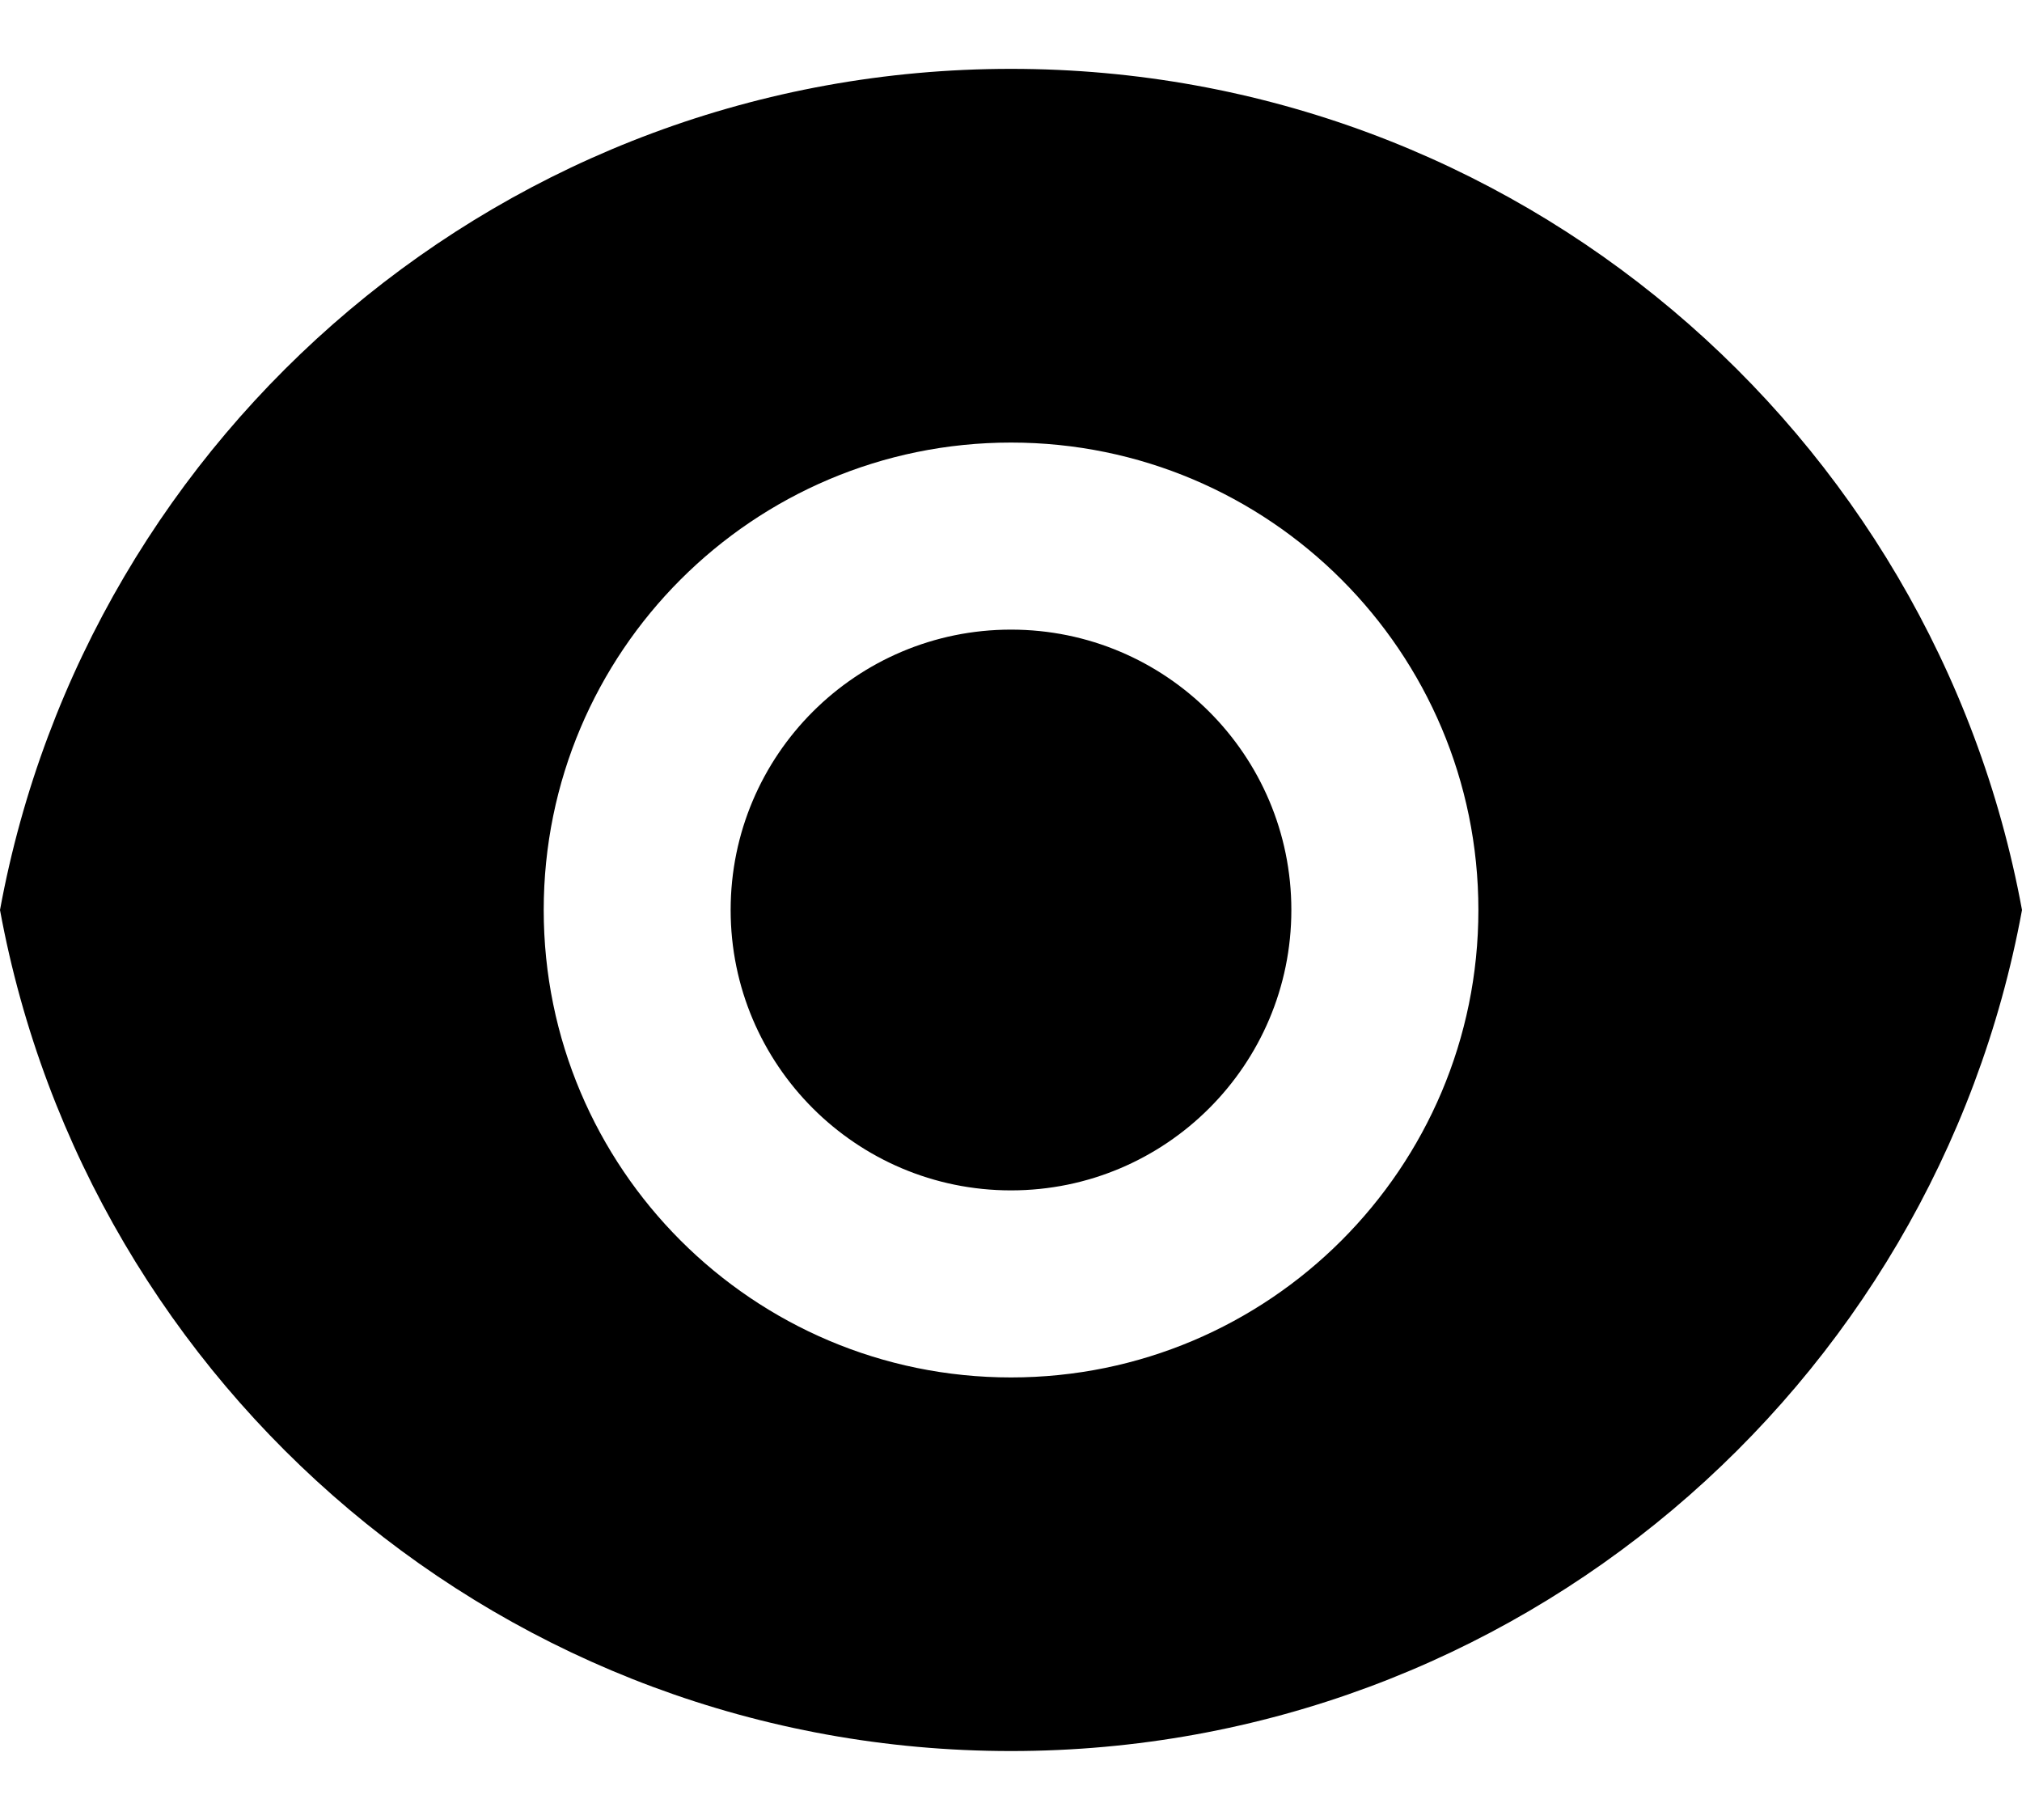
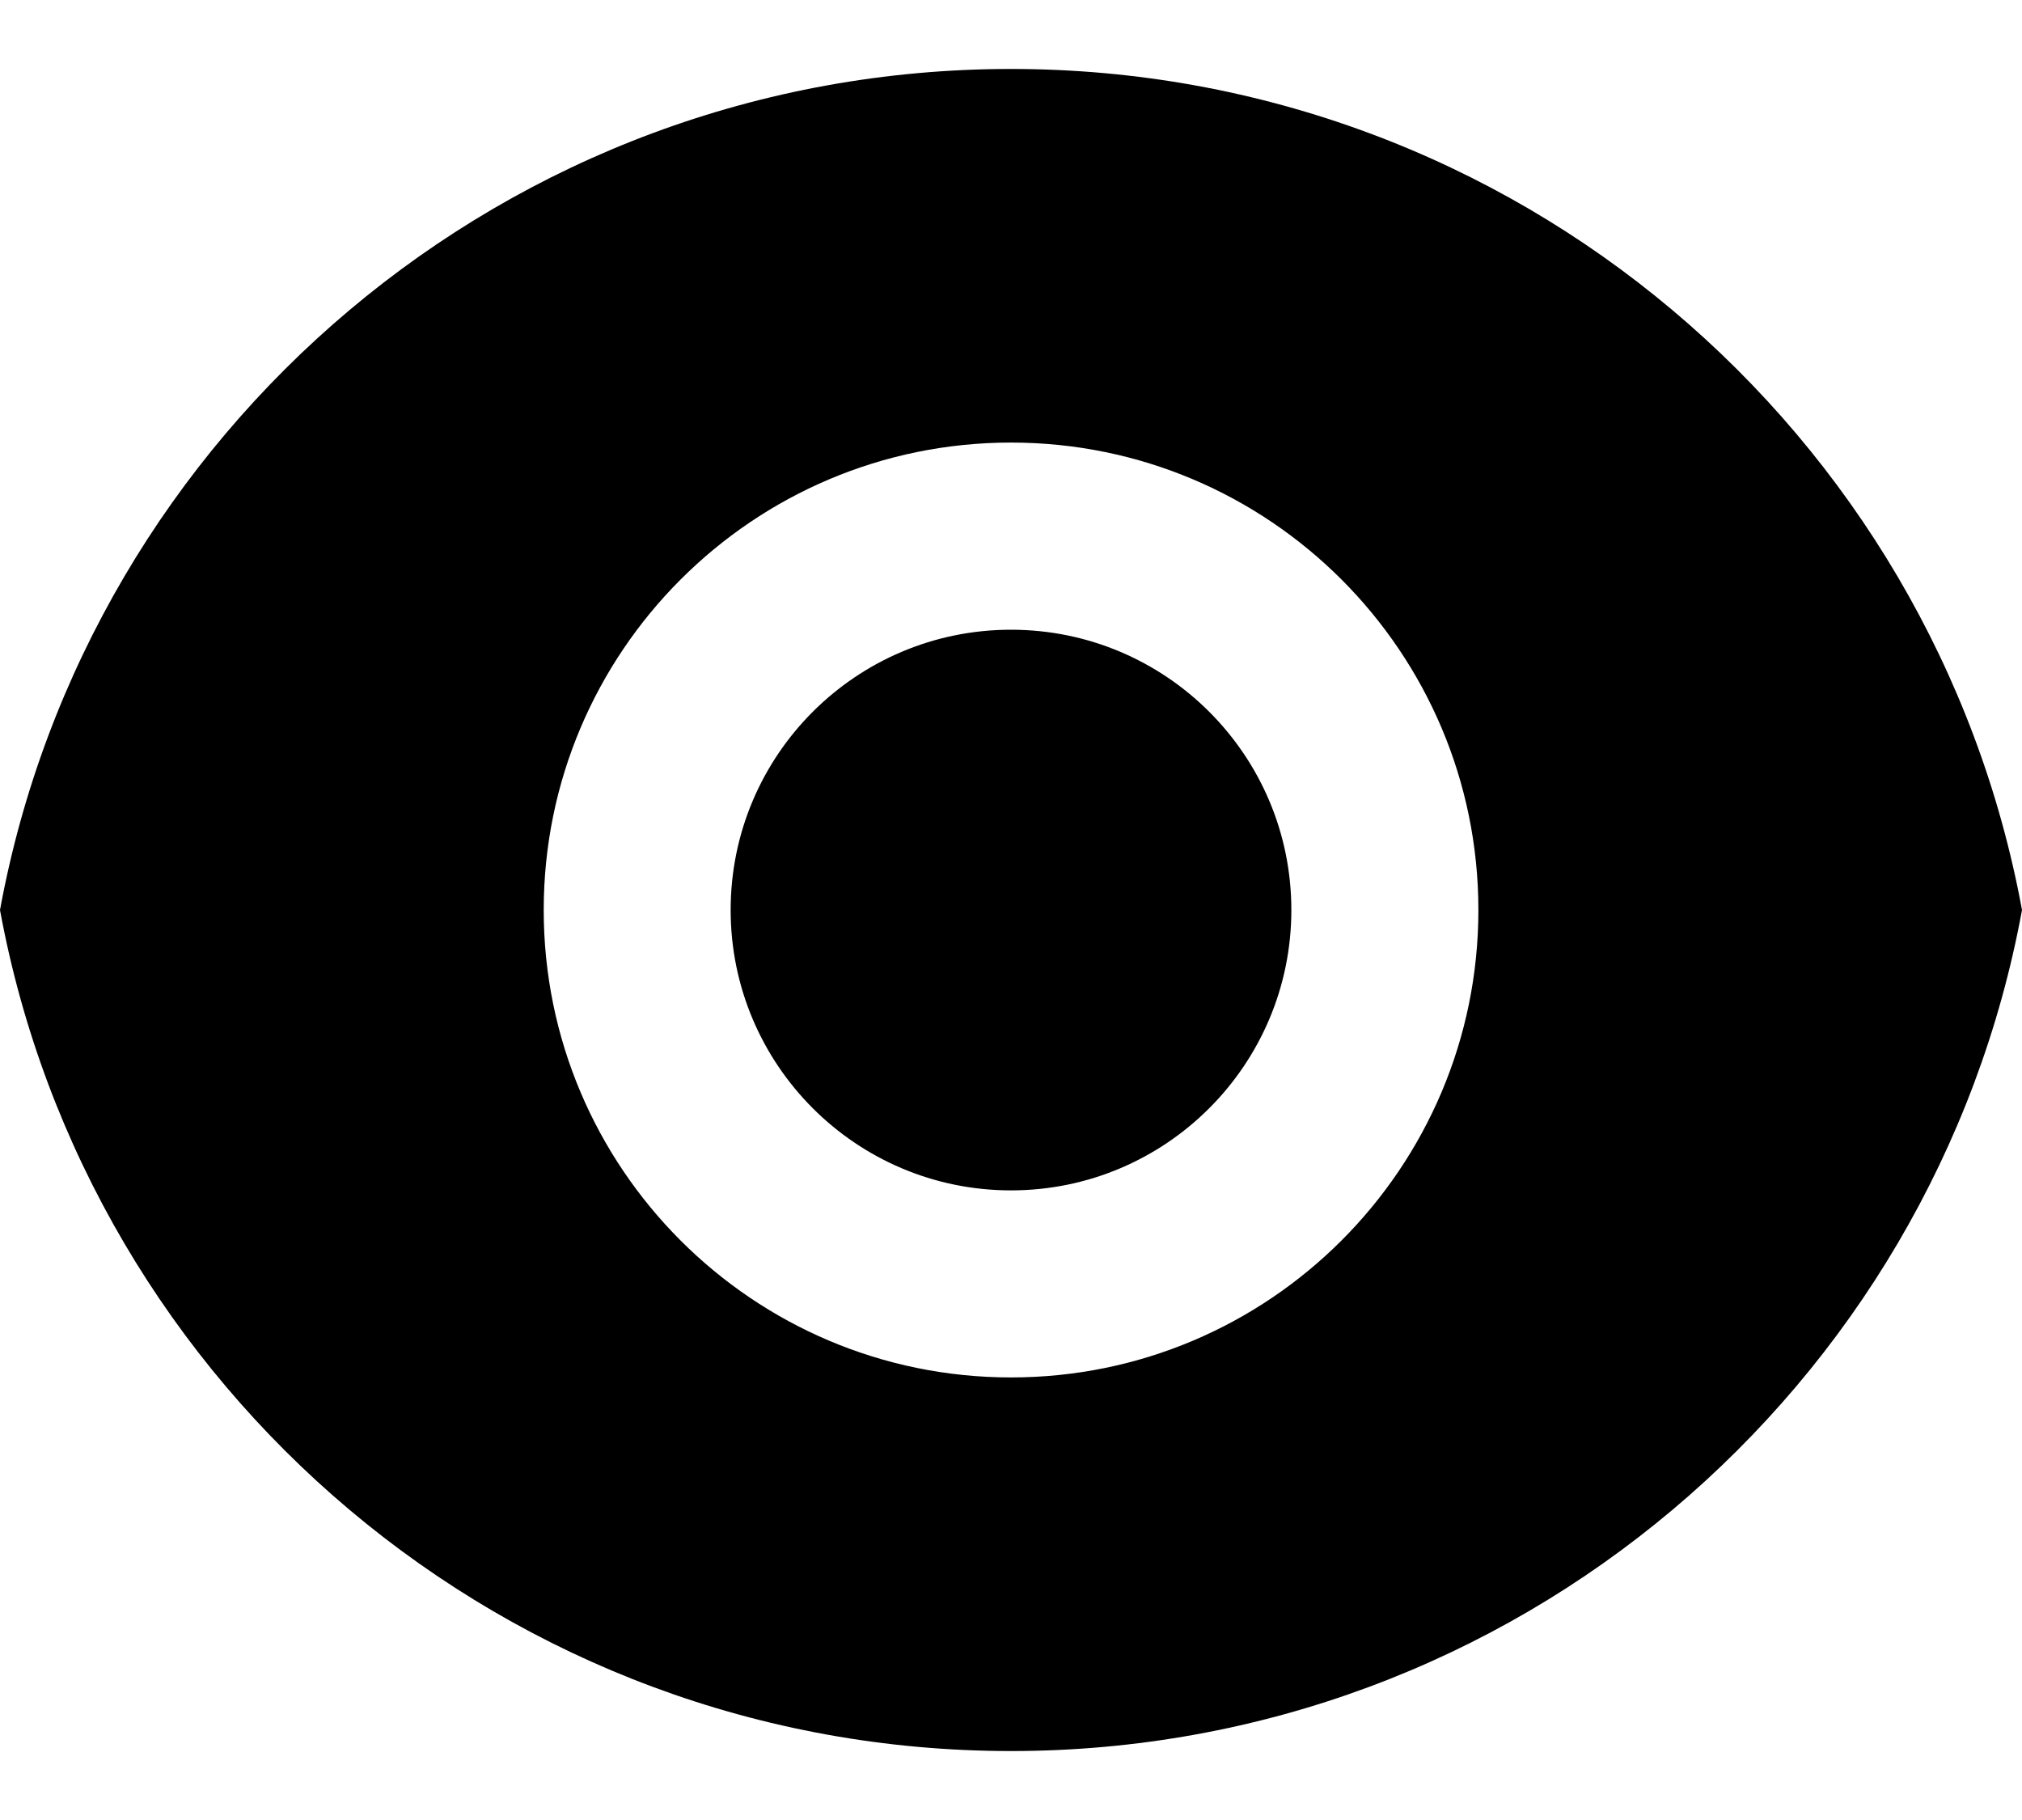
- <svg xmlns="http://www.w3.org/2000/svg" version="1.1" id="Ebene_1" x="0px" y="0px" width="20px" height="18px" viewBox="-5 -4 20 18" enable-background="new -5 -4 20 18" xml:space="preserve">
-   <path d="M-5,5c0.869-4.733,5.017-8.319,10-8.319c4.982,0,9.129,3.586,10,8.319c-0.869,4.73-5.018,8.318-10,8.318  C0.017,13.318-4.13,9.73-5,5z M5,9.623c2.552,0,4.623-2.07,4.623-4.623c0-2.553-2.071-4.623-4.623-4.623S0.378,2.448,0.378,5  C0.378,7.553,2.448,9.623,5,9.623z M5,7.773C3.469,7.773,2.227,6.531,2.227,5c0-1.532,1.242-2.773,2.773-2.773S7.773,3.468,7.773,5  C7.773,6.531,6.531,7.773,5,7.773z" />
+ <svg xmlns="http://www.w3.org/2000/svg" version="1.1" id="Ebene_1" x="0px" y="0px" width="20px" height="18px" viewBox="0 0 20 18" enable-background="new 0 0 20 18" xml:space="preserve">
+   <path d="M0,9c0.869-4.732,5.017-8.318,10-8.318c4.982,0,9.129,3.586,10,8.318c-0.869,4.73-5.018,8.318-10,8.318  C5.017,17.318,0.87,13.73,0,9z M10,13.623c2.553,0,4.623-2.07,4.623-4.623S12.553,4.377,10,4.377C7.448,4.377,5.378,6.448,5.378,9  C5.378,11.553,7.448,13.623,10,13.623z M10,11.773c-1.531,0-2.773-1.242-2.773-2.773c0-1.532,1.242-2.772,2.773-2.772  c1.531,0,2.773,1.24,2.773,2.772C12.773,10.531,11.531,11.773,10,11.773z" />
</svg>
